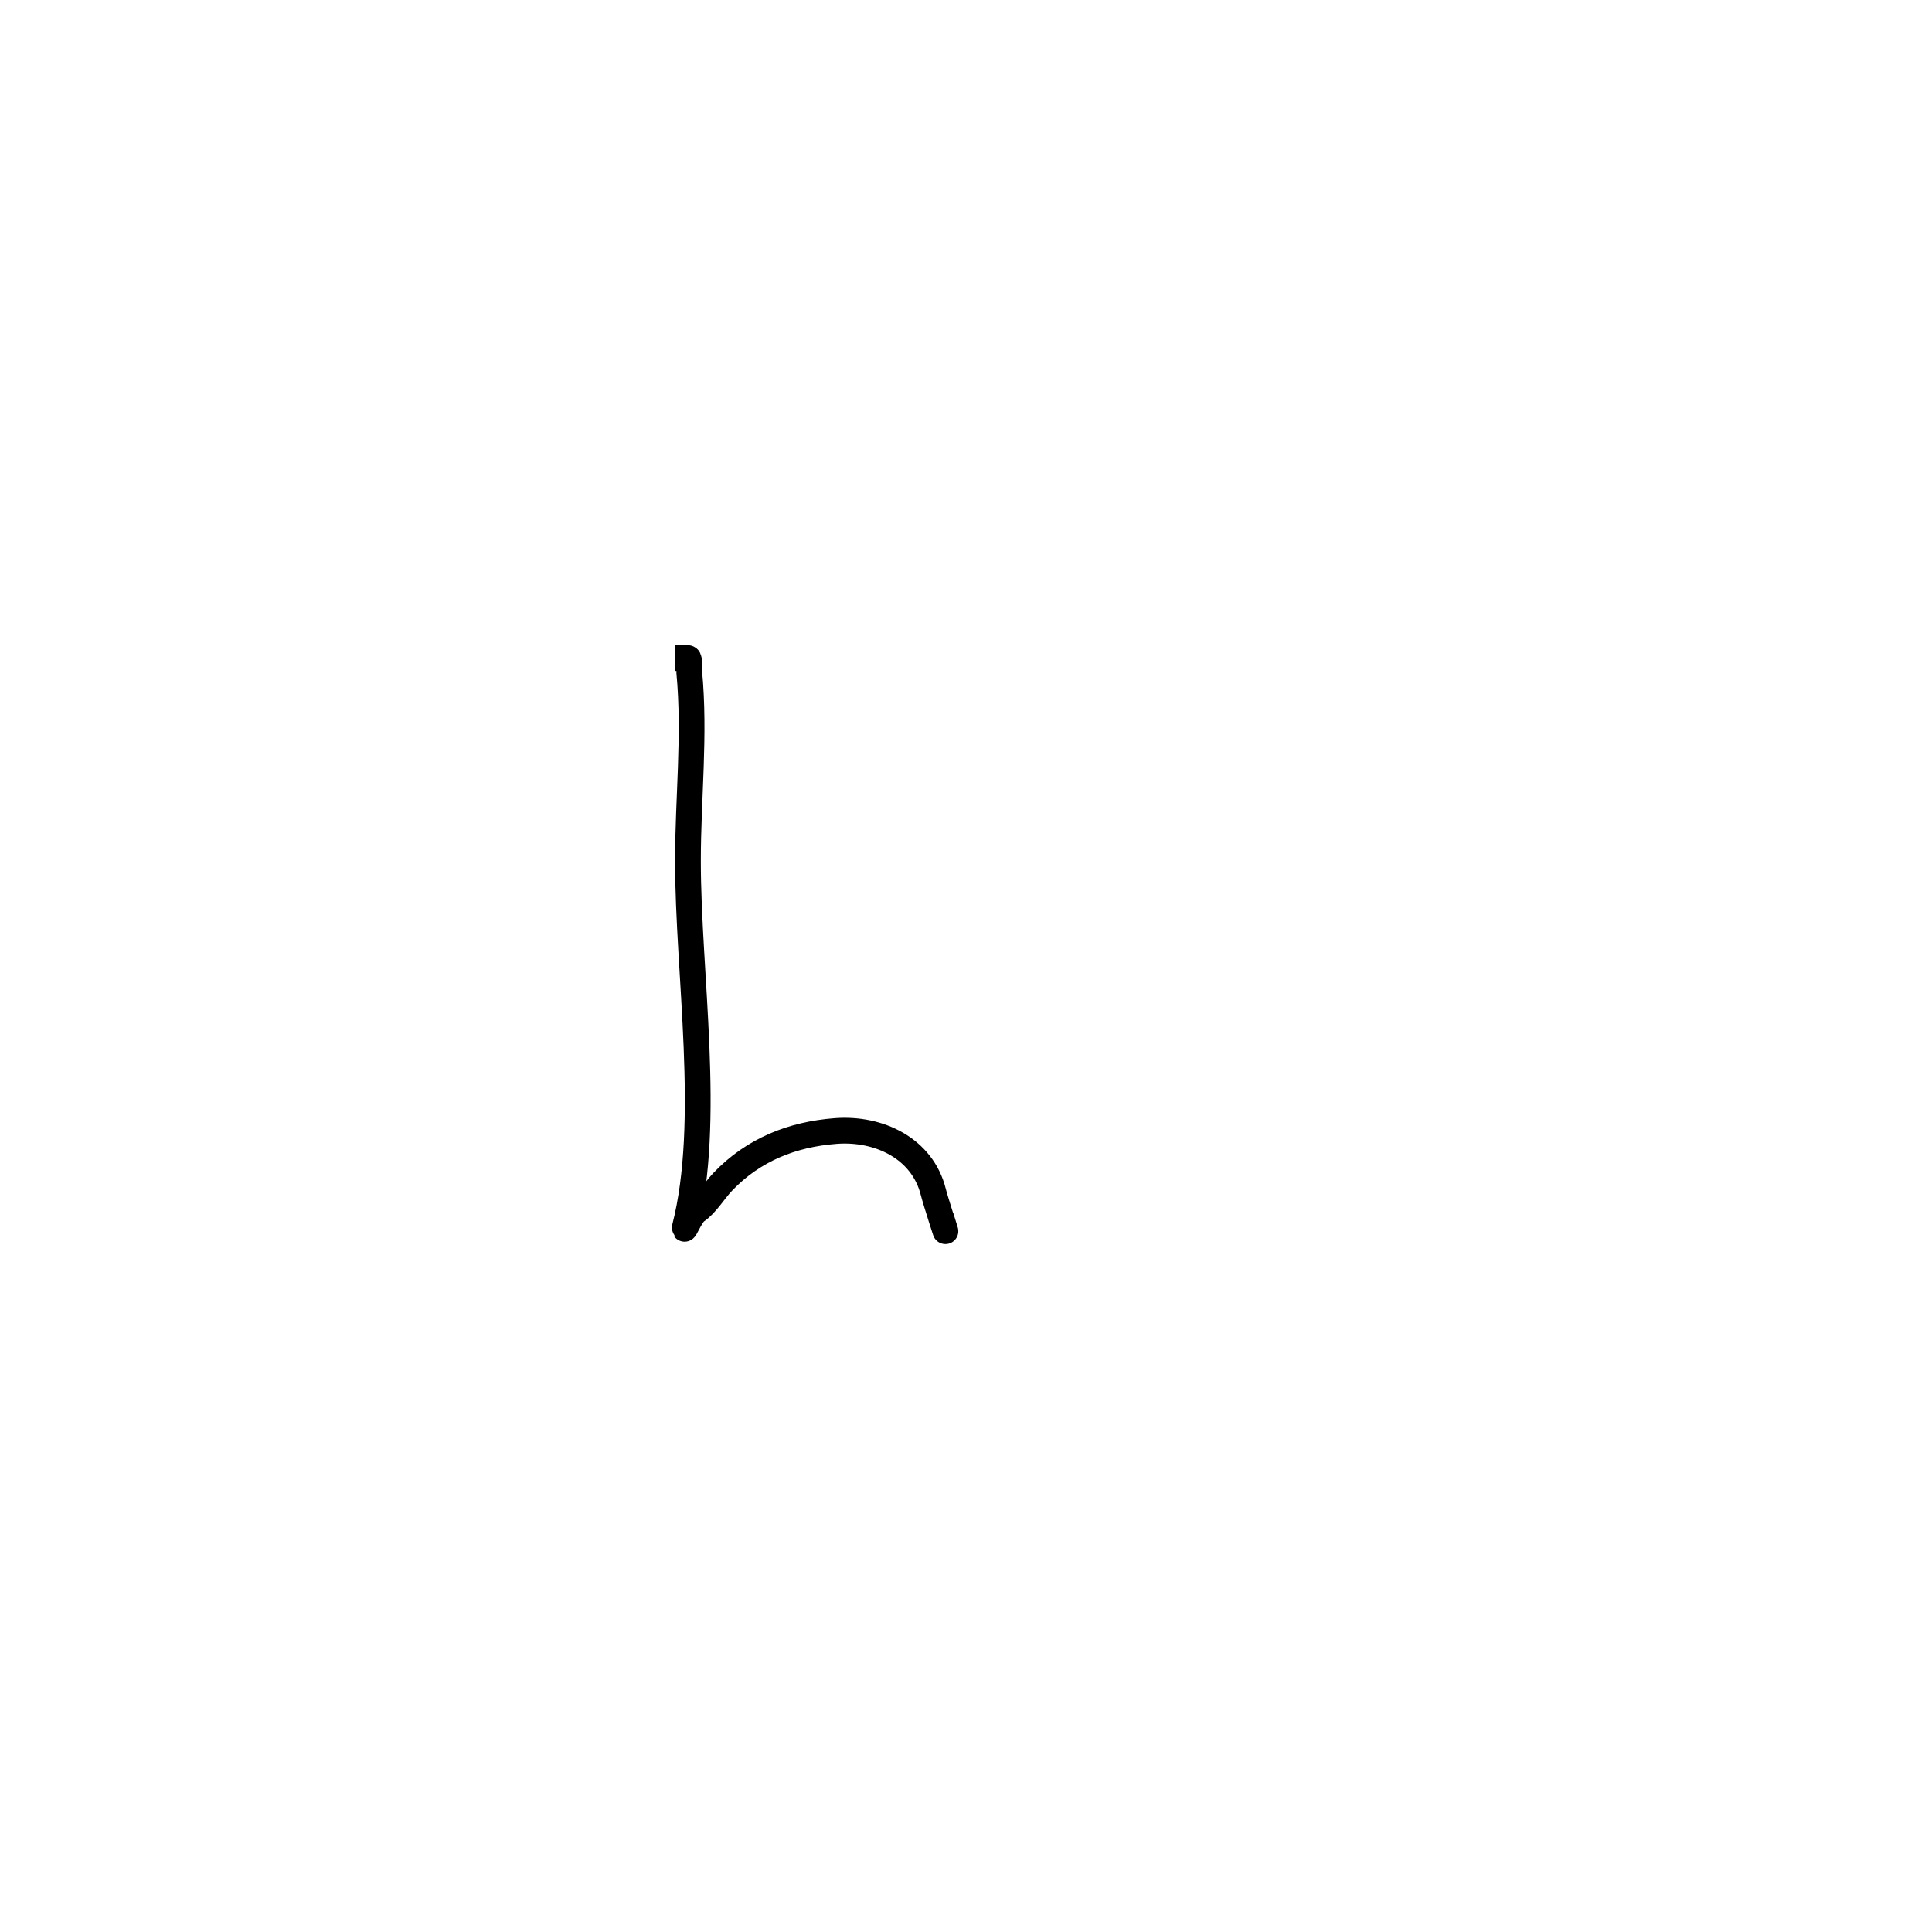
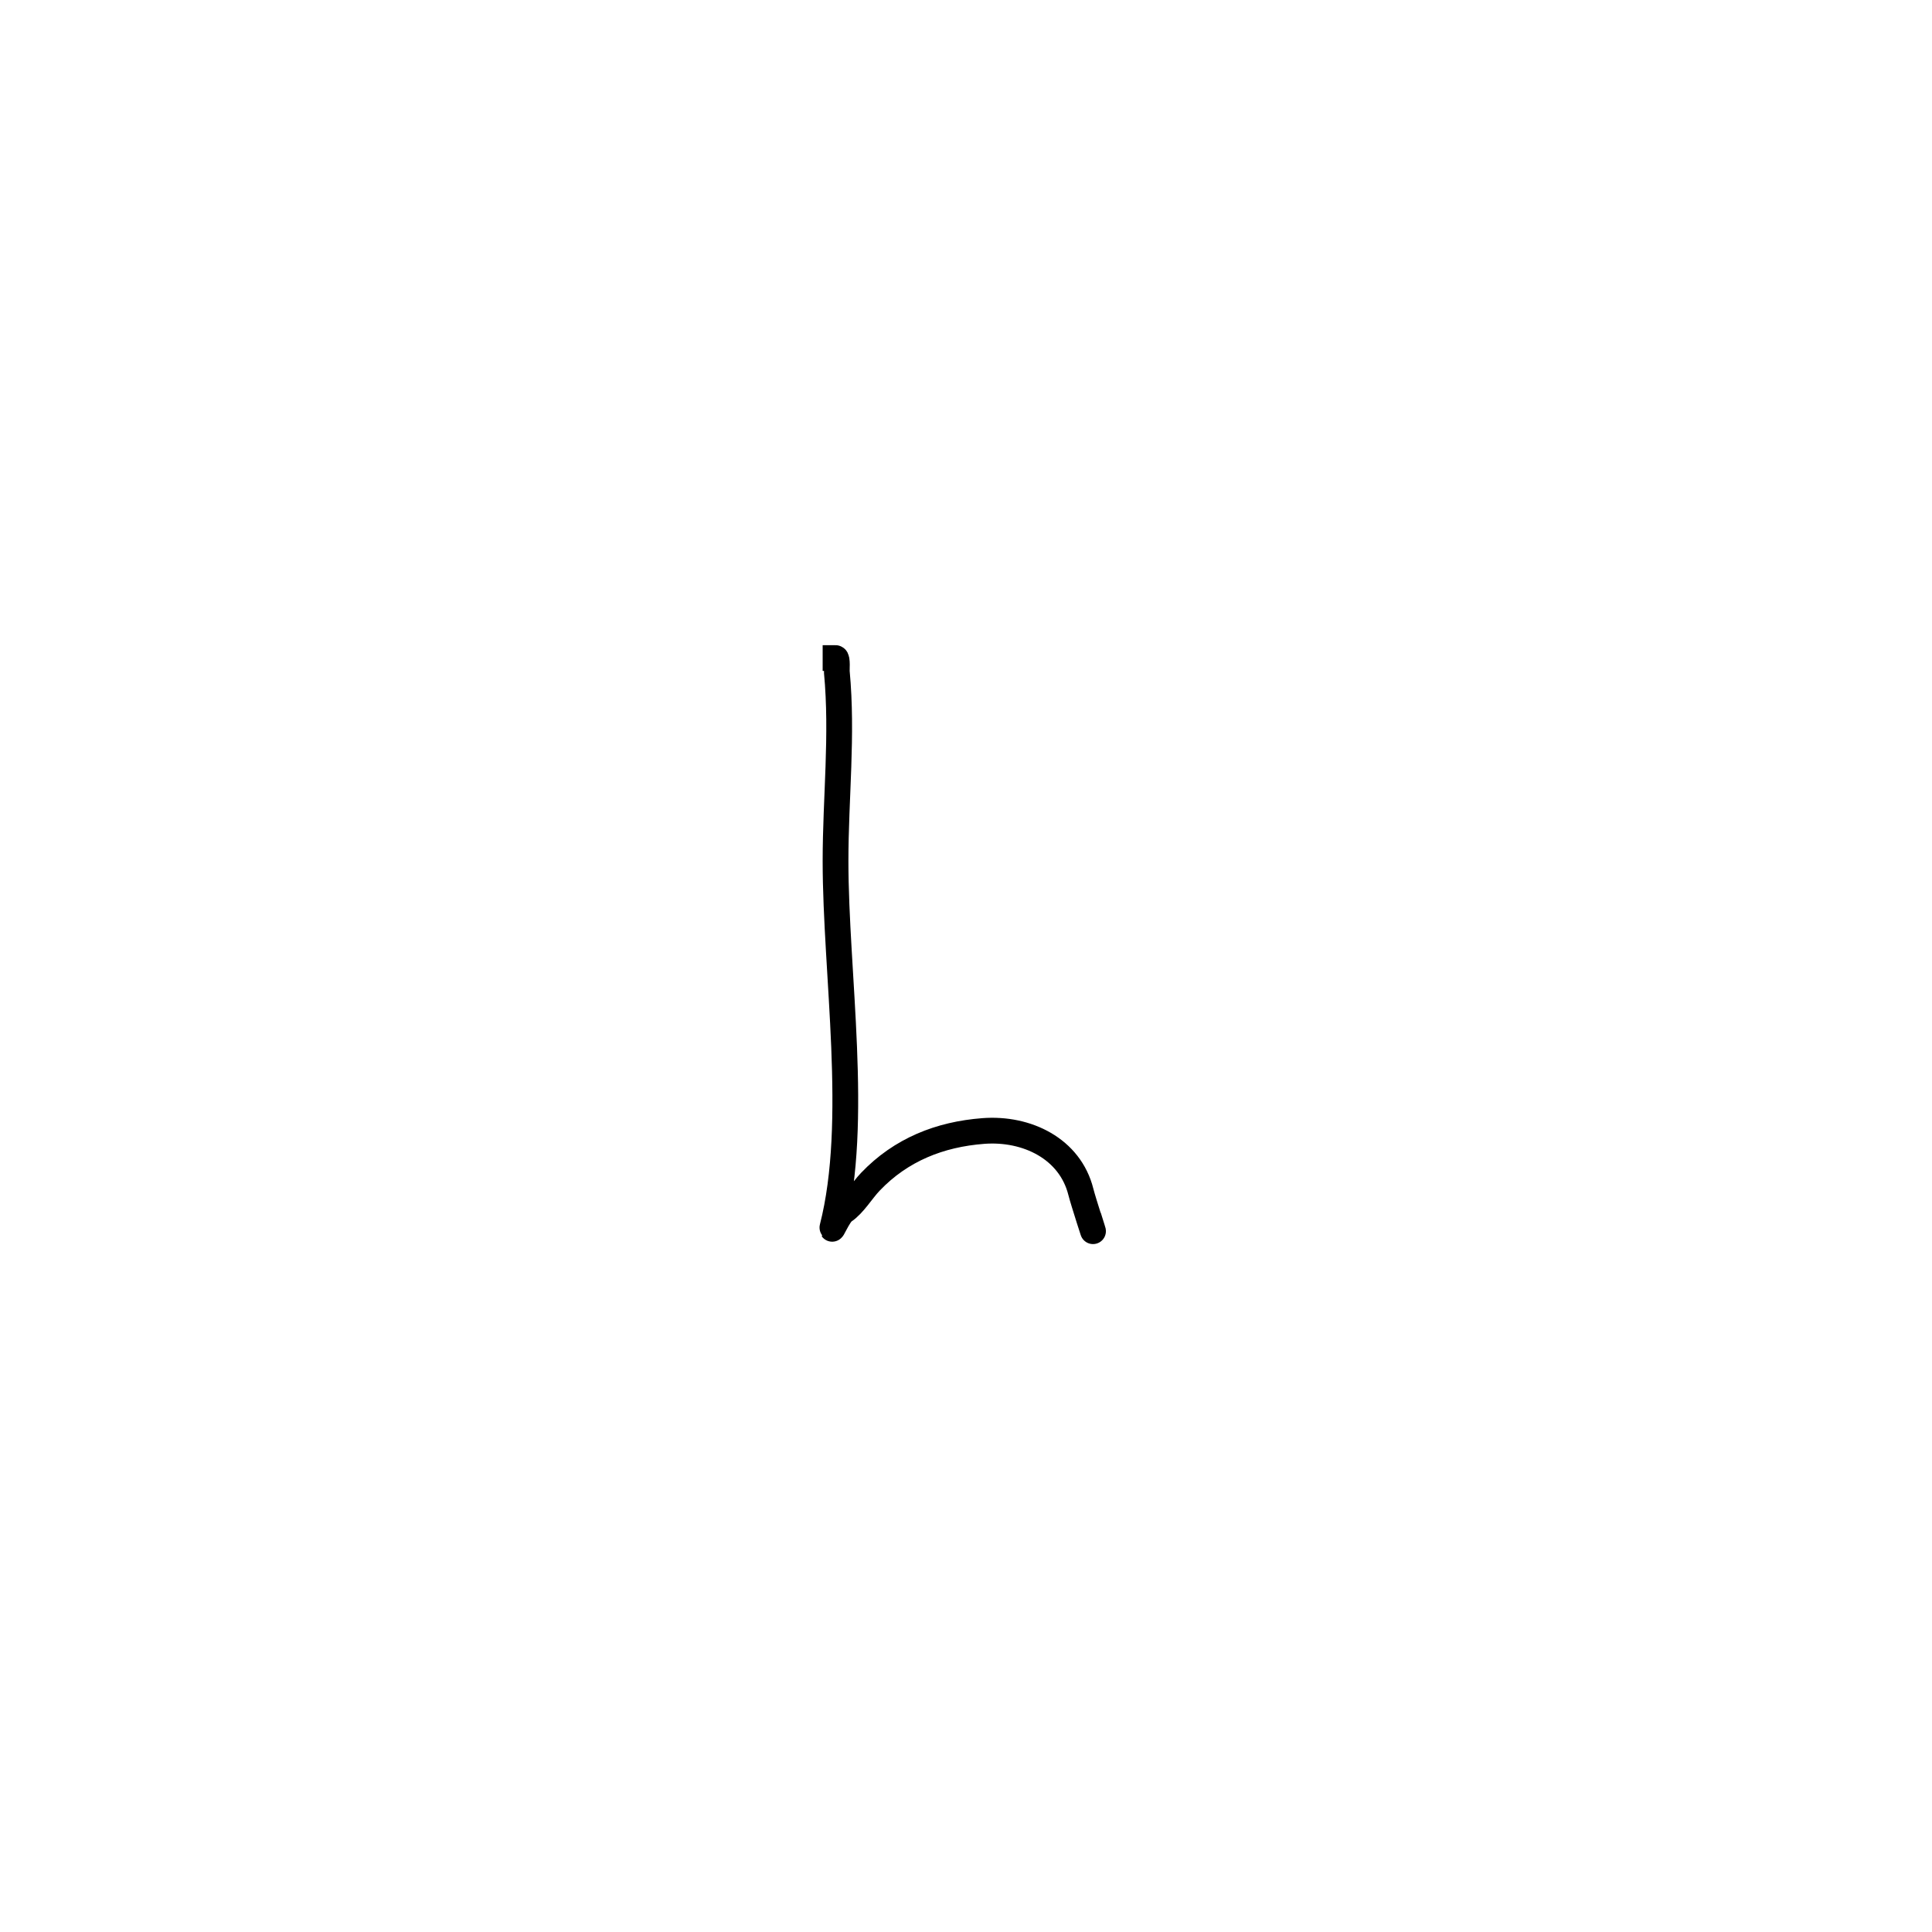
<svg xmlns="http://www.w3.org/2000/svg" width="720pt" height="720pt" viewBox="0 0 720 720">
  <defs />
-   <path id="shape0" transform="translate(255.1309, 245.2376)" fill="none" stroke="#000000" stroke-width="9.6" stroke-linecap="square" stroke-linejoin="bevel" d="M1.249 0C1.997 0 1.681 4.663 1.735 5.235C3.947 28.703 1.249 52.136 1.249 75.62C1.249 117.791 10.165 172.822 0.086 212.222C-0.529 214.628 2.286 207.491 4.353 206.114C8.066 203.638 11.021 198.53 14.242 195.158C25.644 183.218 40.104 177.488 56.321 176.253C72.571 175.015 88.654 182.848 92.677 198.939C93.561 202.474 98.51 217.711 96.944 212.704" />
+   <path id="shape0" transform="translate(310.1309, 245.2376)" fill="none" stroke="#000000" stroke-width="9.6" stroke-linecap="square" stroke-linejoin="bevel" d="M1.249 0C1.997 0 1.681 4.663 1.735 5.235C3.947 28.703 1.249 52.136 1.249 75.62C1.249 117.791 10.165 172.822 0.086 212.222C-0.529 214.628 2.286 207.491 4.353 206.114C8.066 203.638 11.021 198.53 14.242 195.158C25.644 183.218 40.104 177.488 56.321 176.253C72.571 175.015 88.654 182.848 92.677 198.939C93.561 202.474 98.51 217.711 96.944 212.704" />
</svg>
